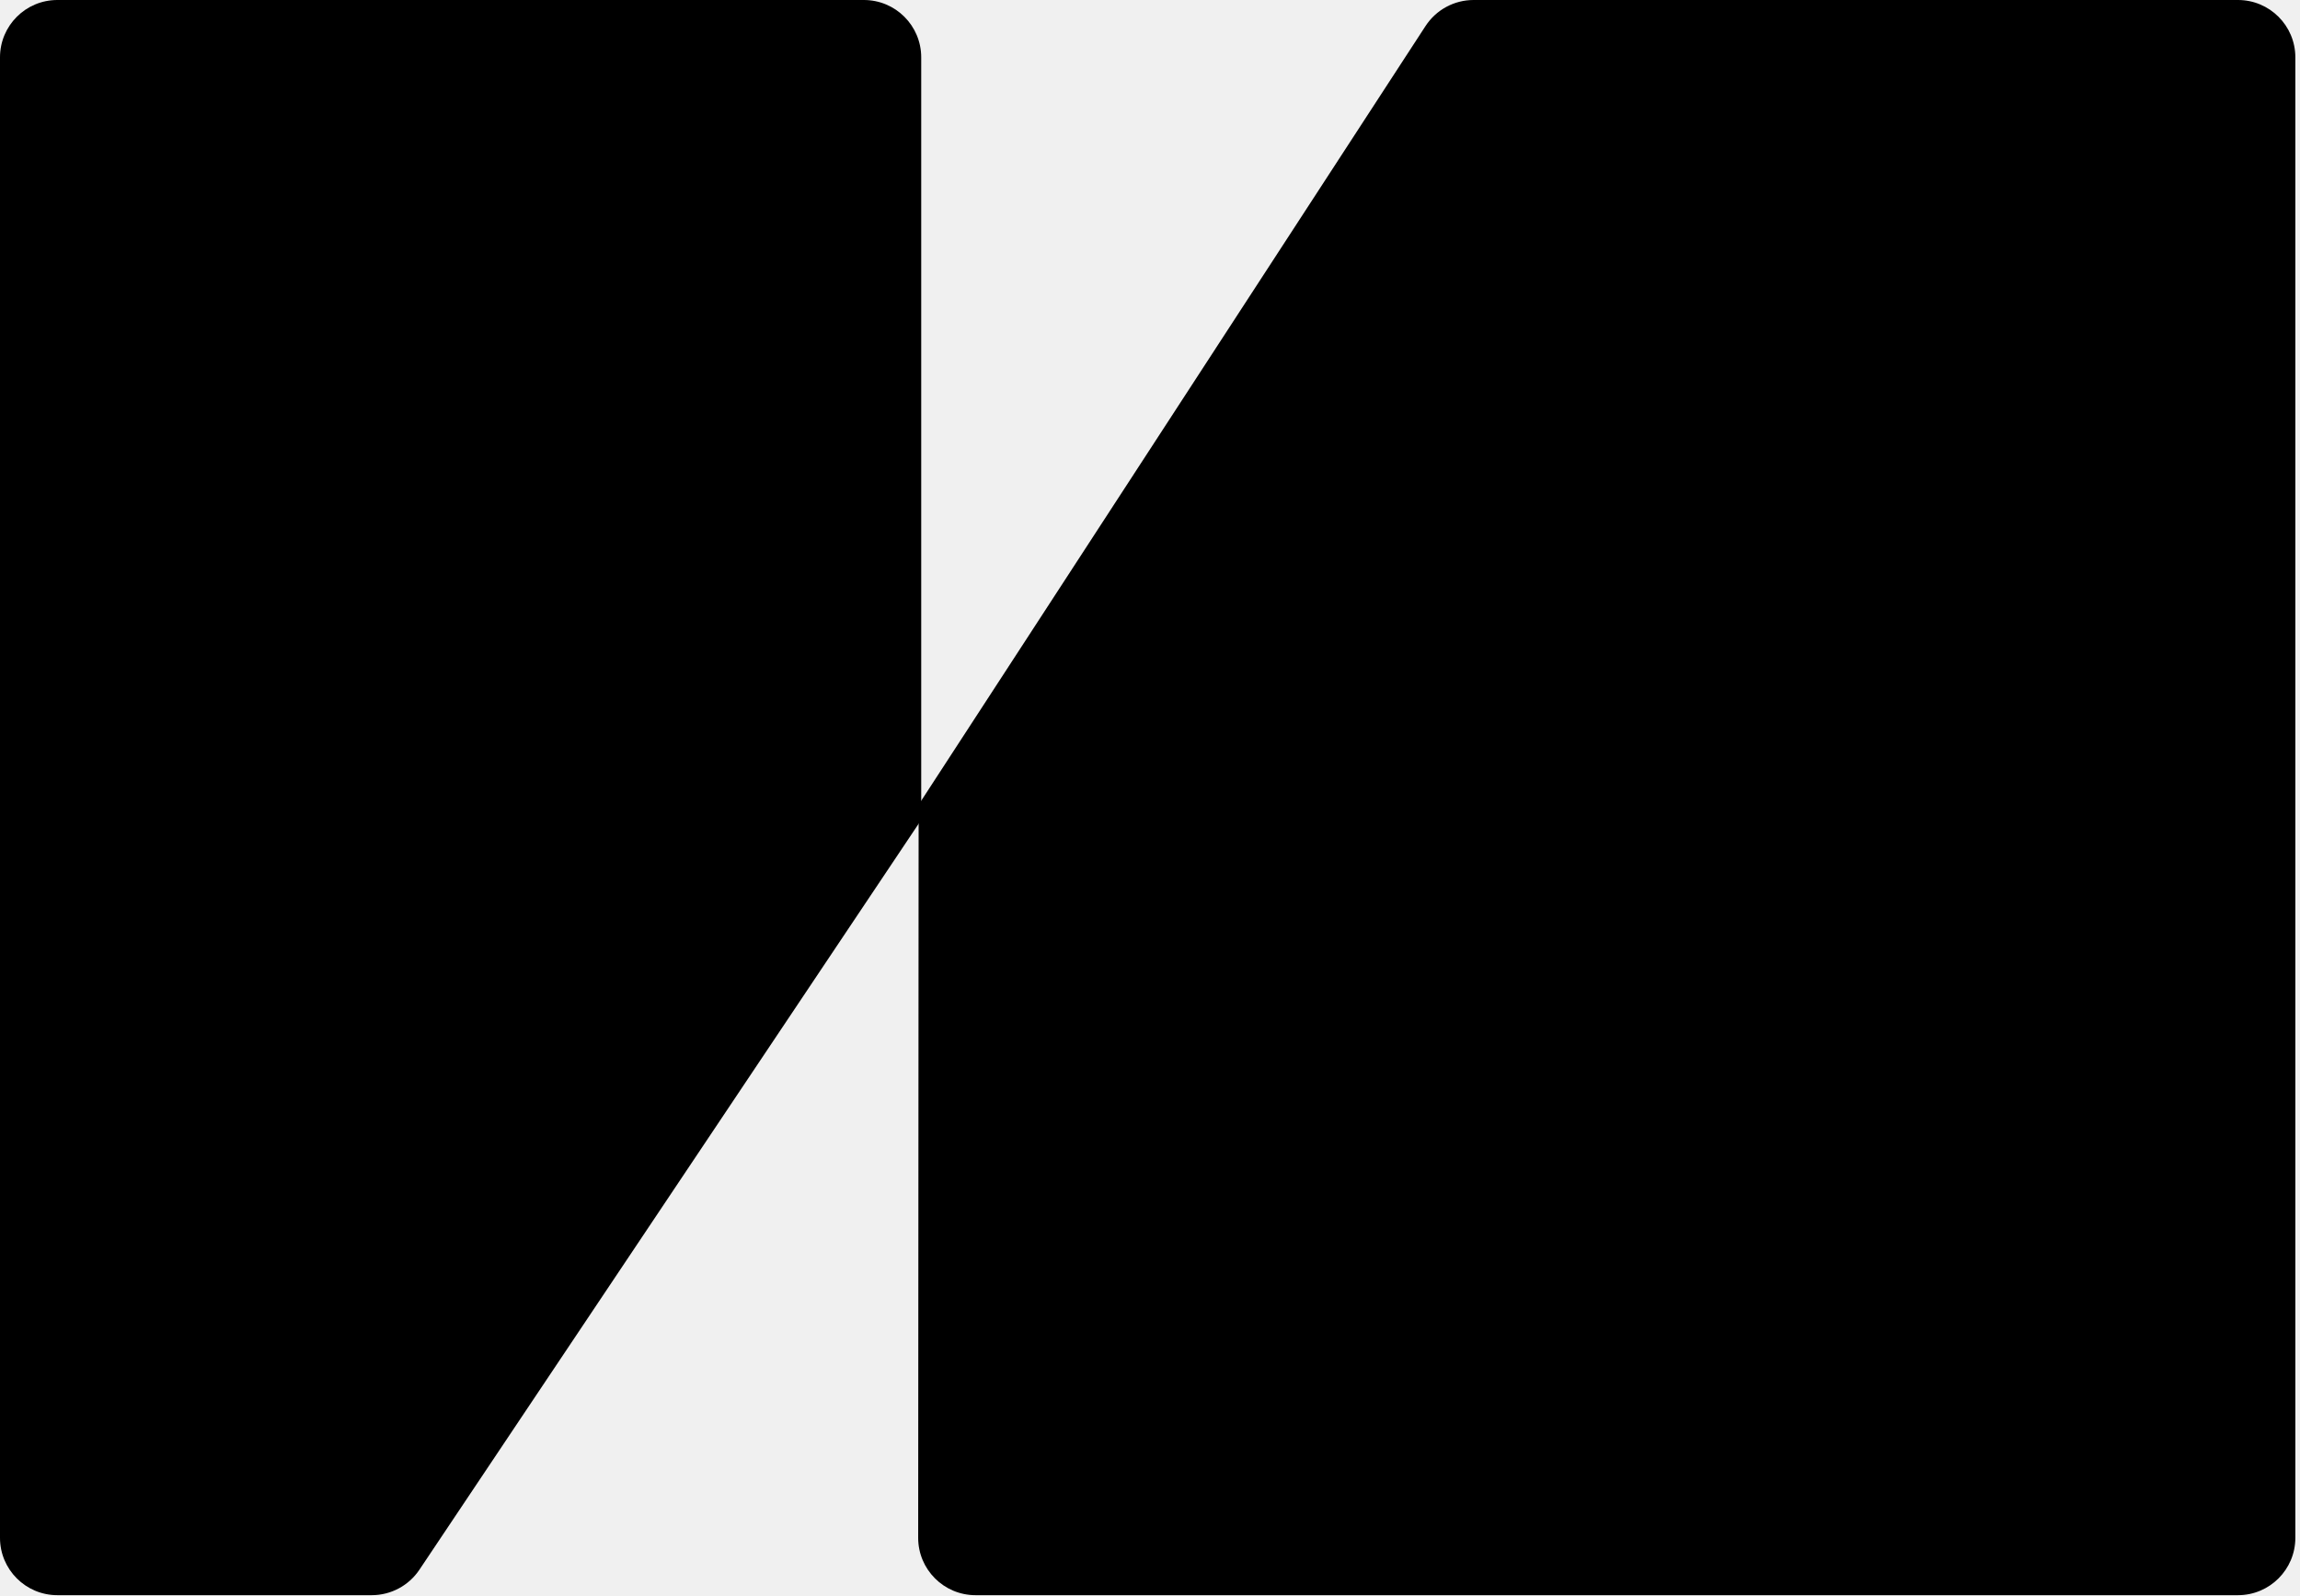
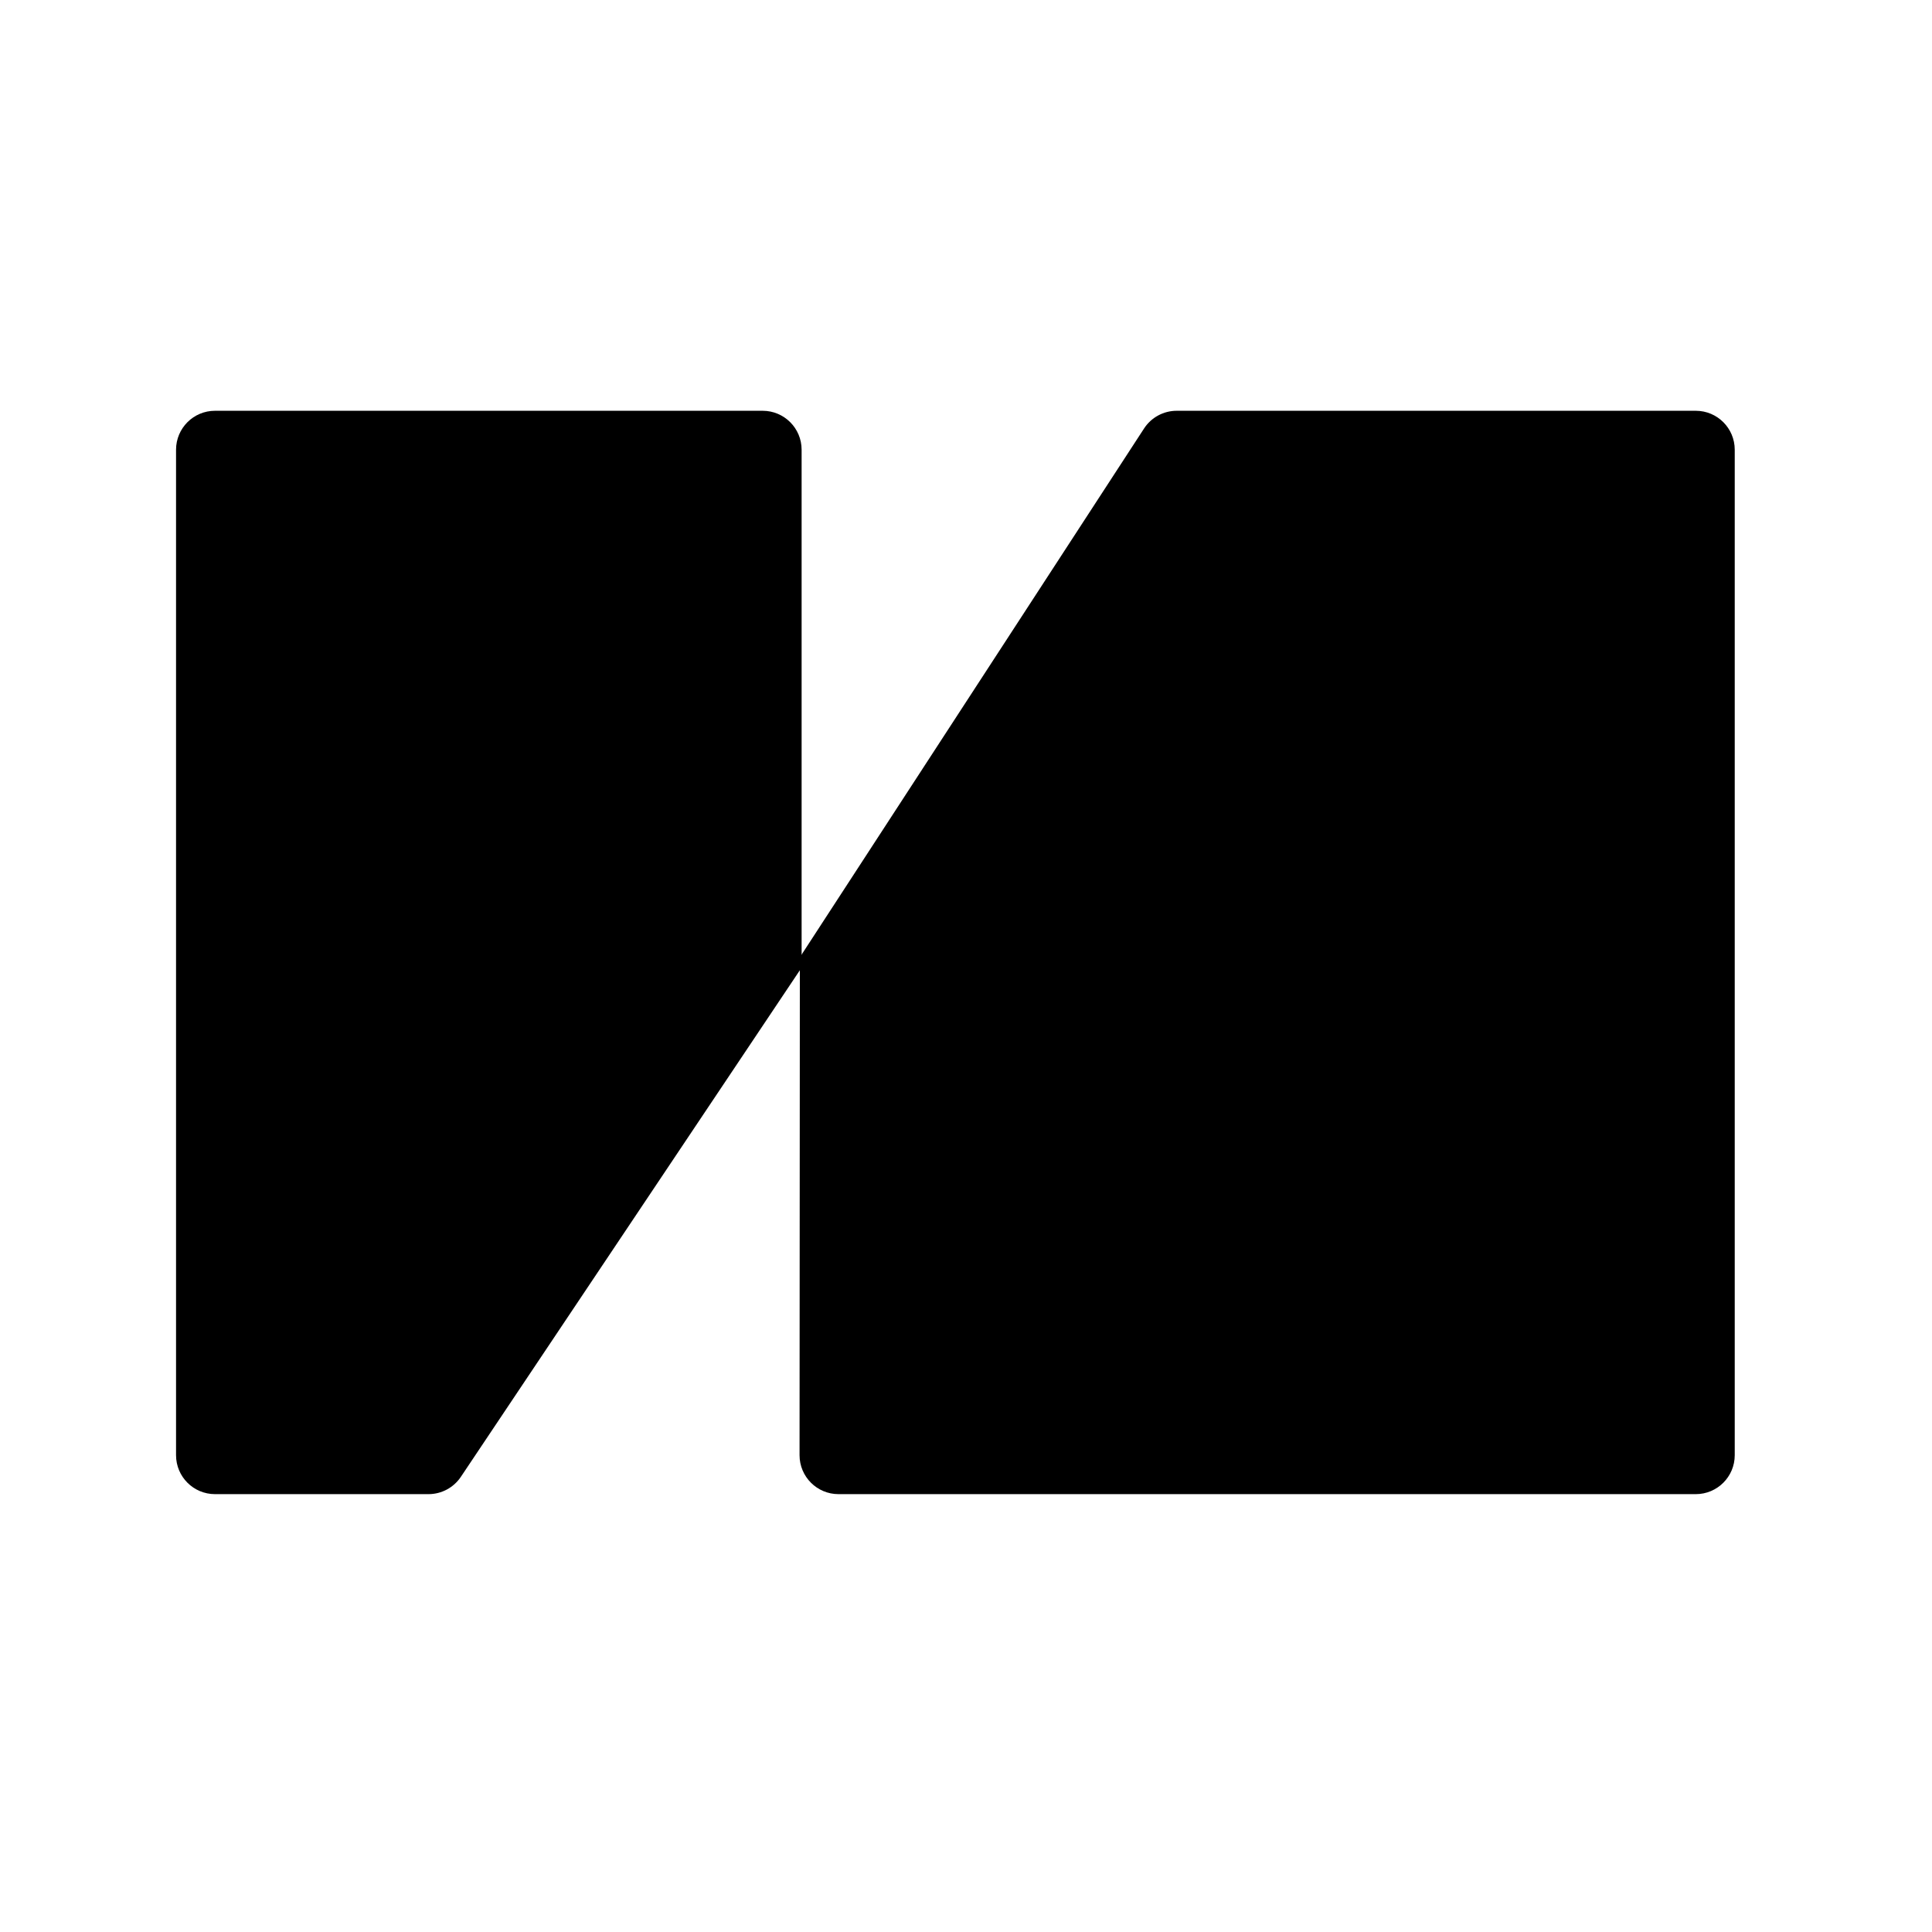
- <svg xmlns="http://www.w3.org/2000/svg" width="346" height="240" viewBox="0 0 346 240" fill="none">
-   <path d="M0 8.629V231.371C0 236.137 3.863 240 8.629 240L55.923 240C58.802 240 61.492 238.563 63.094 236.17L138.583 123.355V8.629C138.583 3.863 134.72 -4.92113e-06 129.955 0L8.629 6.9196e-05C3.863 7.19138e-05 0 3.864 0 8.629Z" fill="black" />
-   <path d="M345.3 231.371L345.3 8.629C345.3 3.863 341.437 -4.23094e-05 336.671 -4.2726e-05L221.677 -1.11512e-07C218.759 -3.66676e-07 216.038 1.475 214.446 3.922L138.194 121.07L138.126 231.365C138.123 236.133 141.987 240 146.754 240L336.671 240C341.437 240 345.3 236.136 345.3 231.371Z" fill="black" />
+ <svg xmlns="http://www.w3.org/2000/svg" width="428" height="428" viewBox="0 0 428 428" fill="none">
+   <rect width="428" height="428" fill="white" />
+   <path d="M39 99.629V322.371C39 327.137 42.863 331 47.629 331H94.923C97.802 331 100.492 329.563 102.094 327.17L177.583 214.355V99.629C177.583 94.863 173.72 91 168.955 91L47.629 91C42.863 91 39 94.864 39 99.629Z" fill="black" />
+   <path d="M384.3 322.371V99.629C384.3 94.863 380.437 91 375.671 91L260.677 91C257.759 91 255.038 92.475 253.446 94.922L177.194 212.07L177.126 322.365C177.123 327.133 180.987 331 185.754 331H375.671C380.437 331 384.3 327.136 384.3 322.371Z" fill="black" />
</svg>
